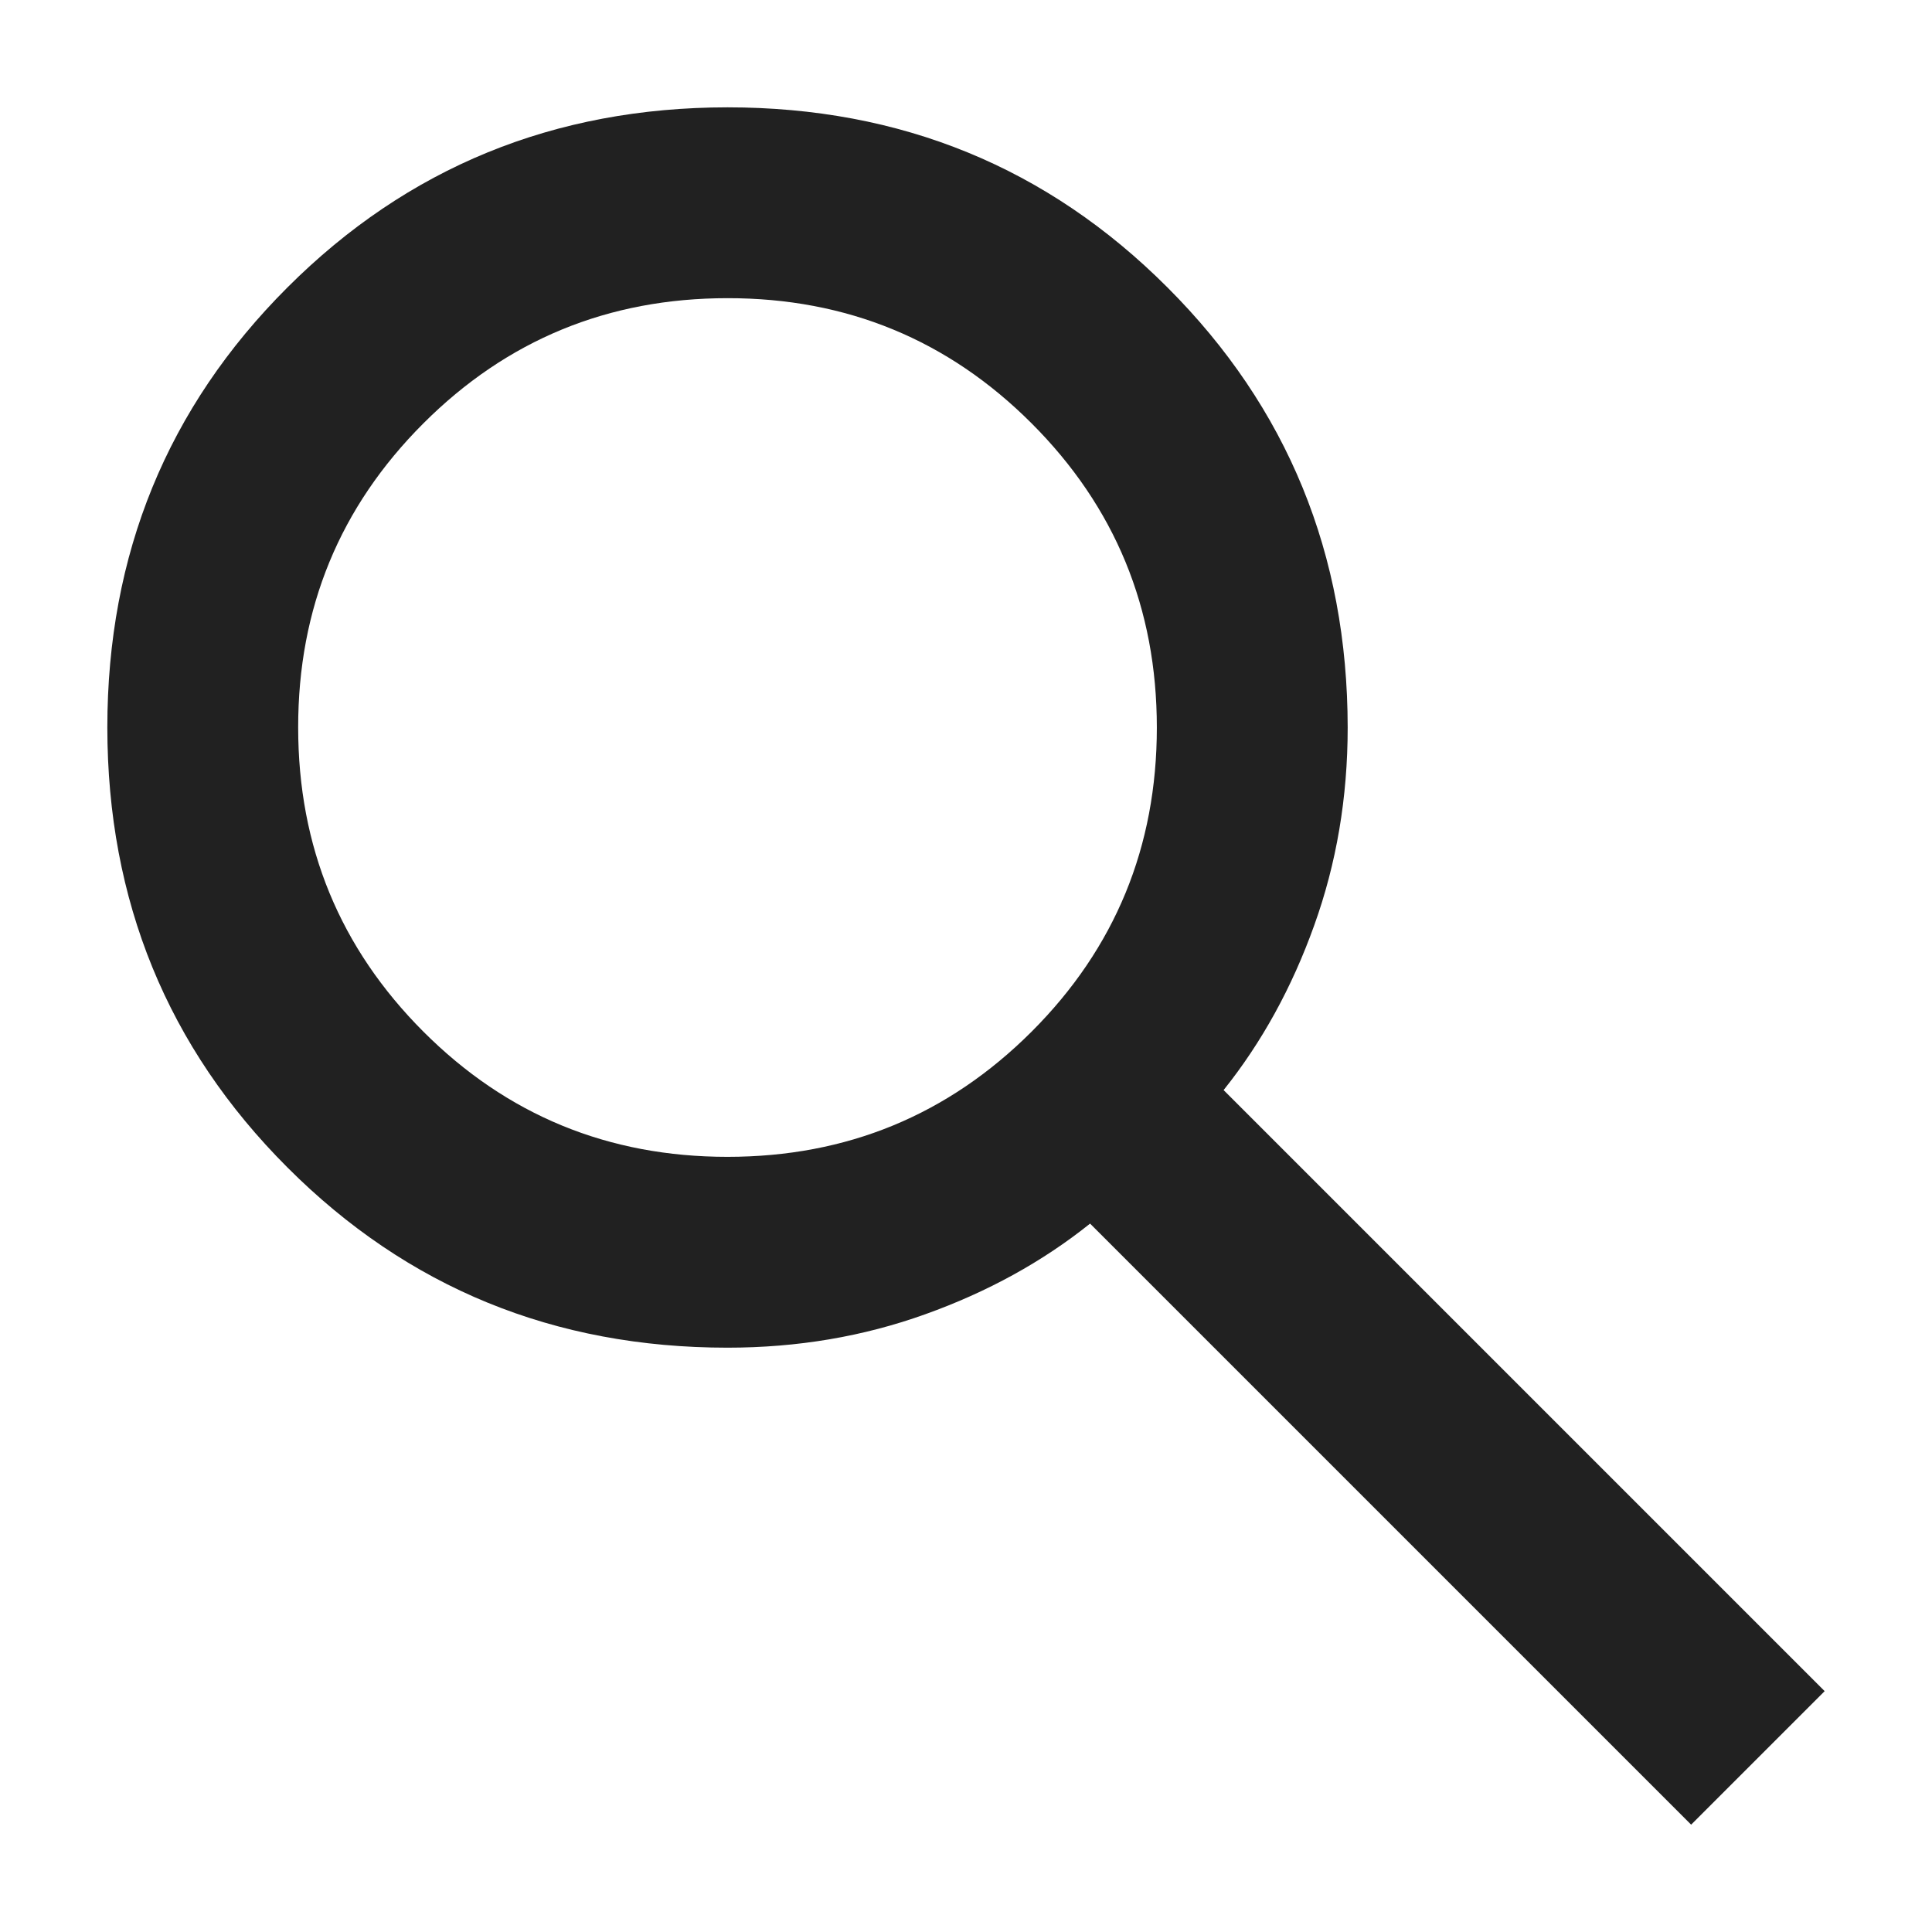
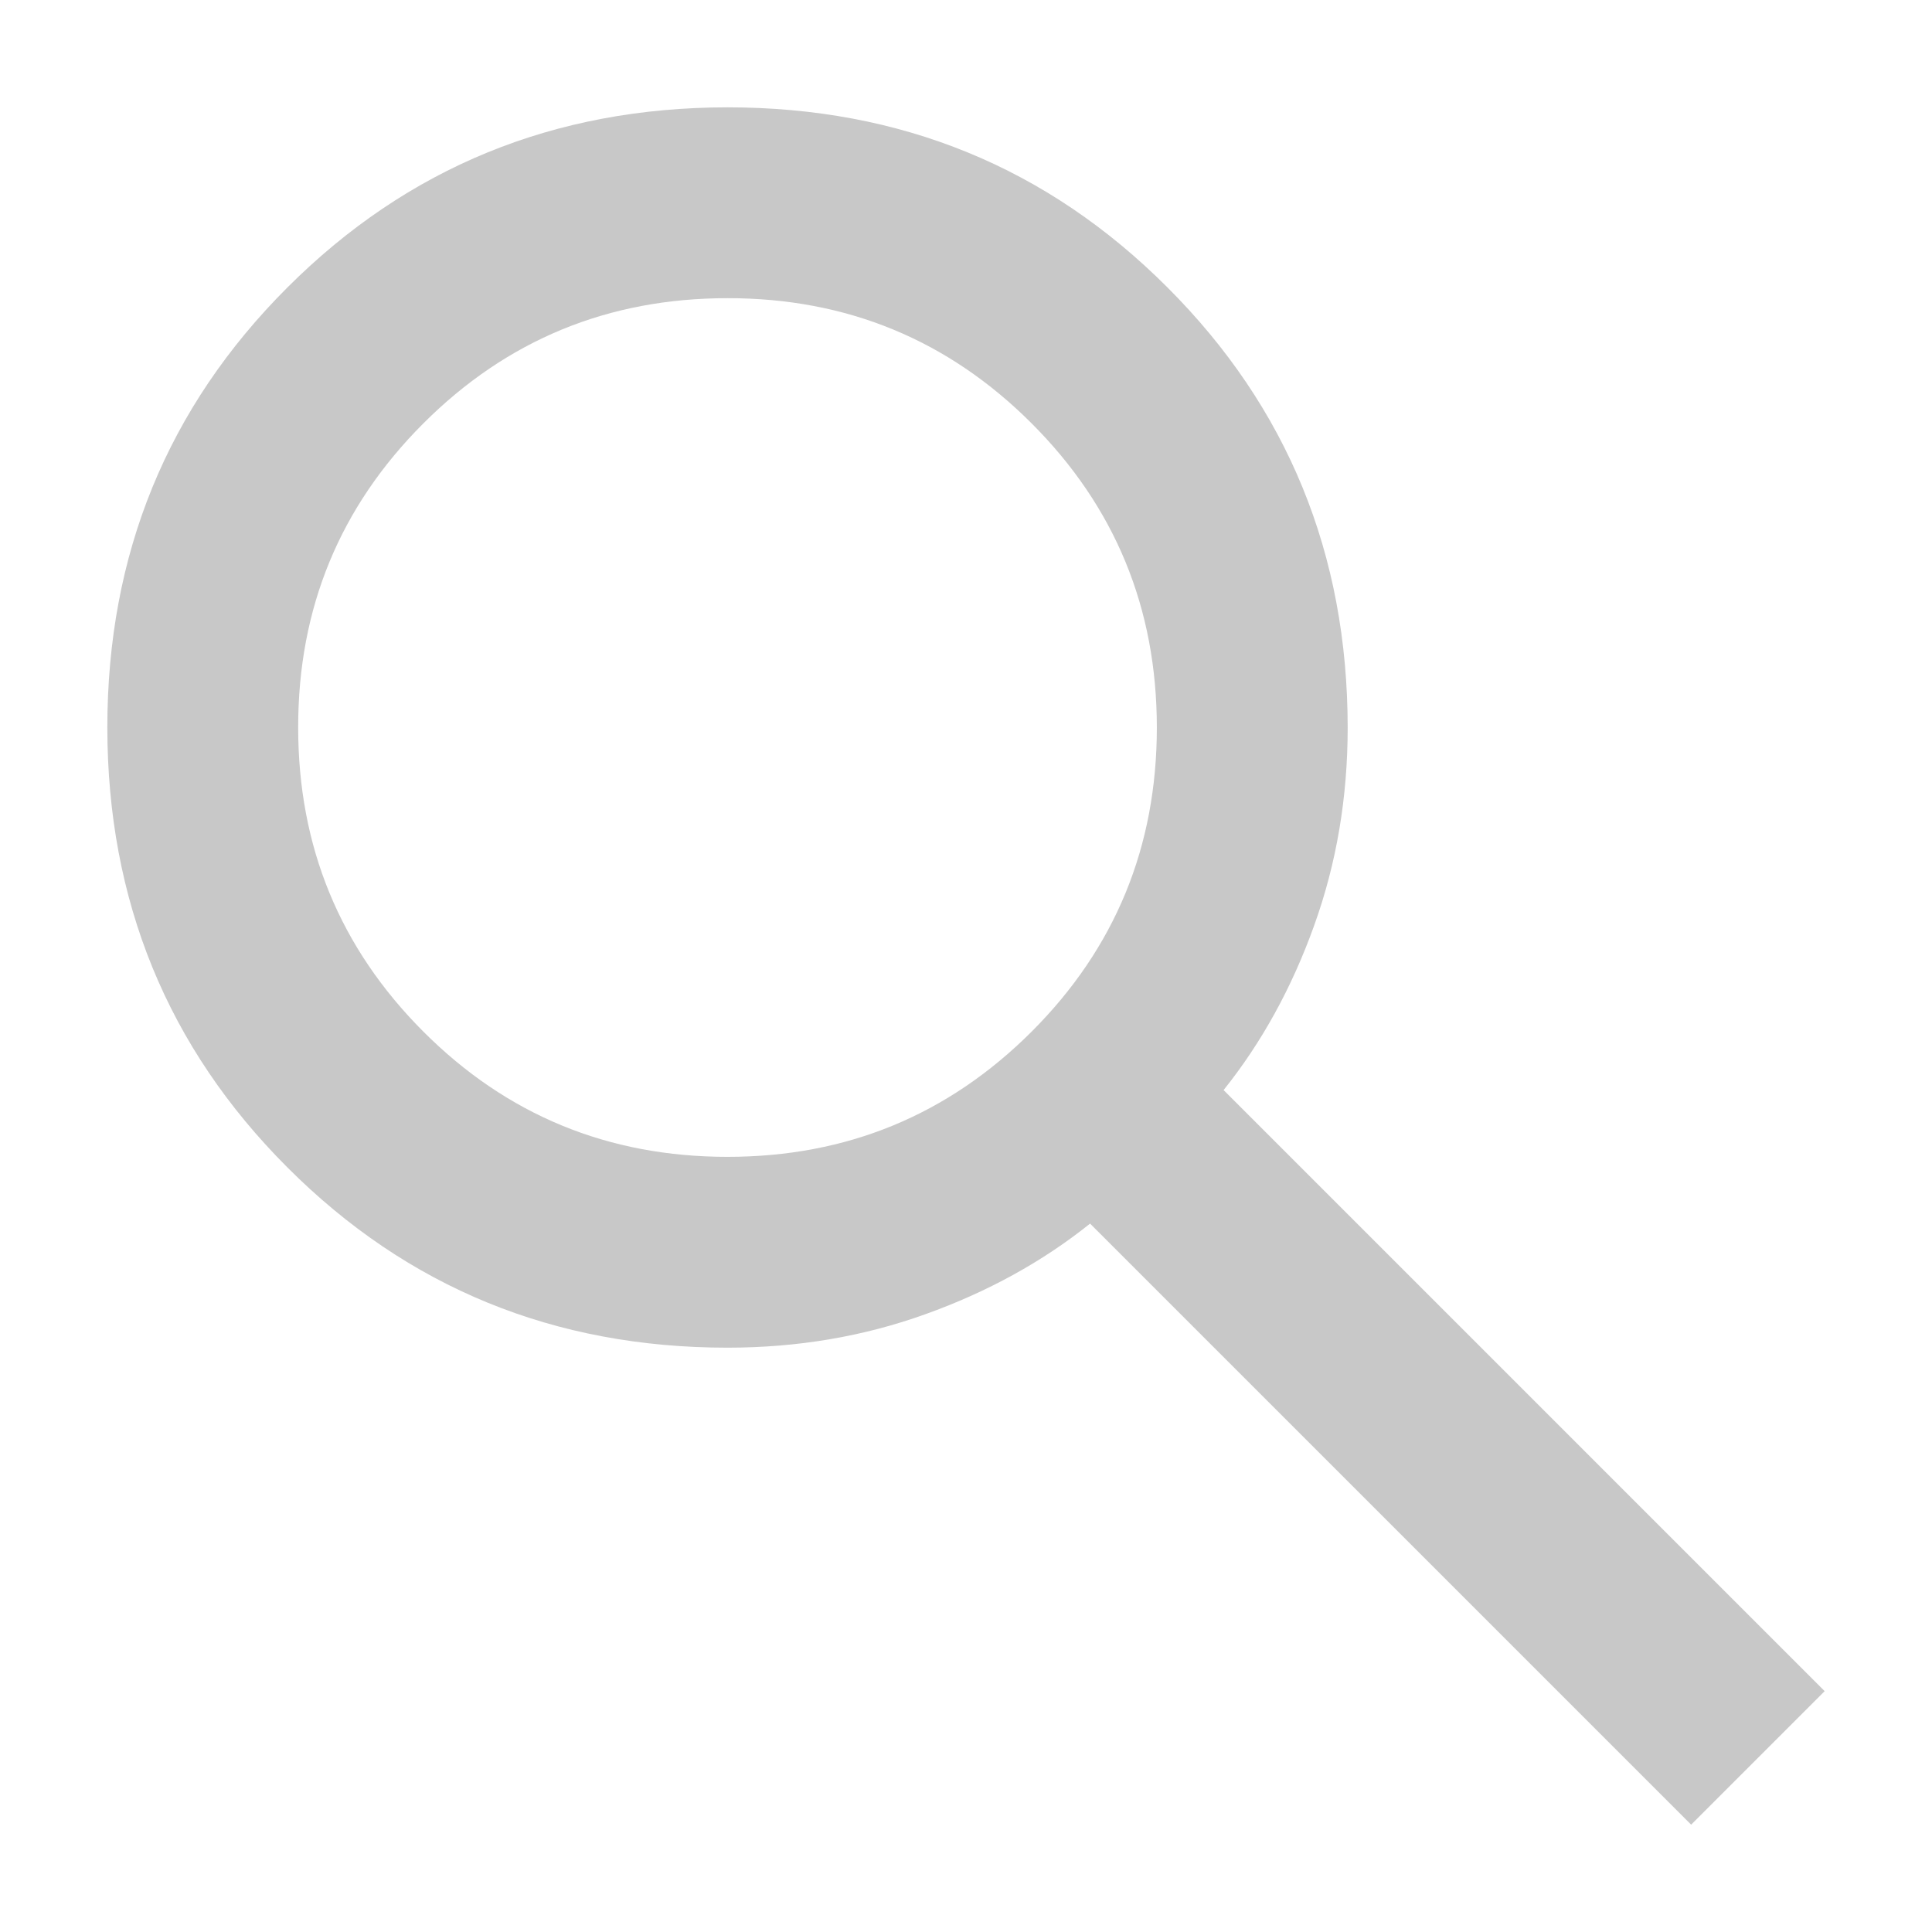
<svg xmlns="http://www.w3.org/2000/svg" width="18" height="18" viewBox="0 0 18 18" fill="none">
-   <path d="M15.756 17L10.156 11.4C9.711 11.756 9.2 12.037 8.622 12.244C8.044 12.452 7.43 12.556 6.778 12.556C5.163 12.556 3.796 11.996 2.678 10.877C1.56 9.759 1.001 8.392 1 6.778C1 5.163 1.559 3.796 2.678 2.678C3.797 1.56 5.164 1.001 6.778 1C8.393 1 9.759 1.559 10.877 2.678C11.996 3.797 12.555 5.164 12.556 6.778C12.556 7.43 12.452 8.044 12.244 8.622C12.037 9.2 11.756 9.711 11.4 10.156L17 15.756L15.756 17ZM6.778 10.778C7.889 10.778 8.833 10.389 9.612 9.611C10.39 8.833 10.778 7.888 10.778 6.778C10.778 5.667 10.389 4.722 9.611 3.944C8.833 3.166 7.888 2.777 6.778 2.778C5.667 2.778 4.722 3.167 3.944 3.945C3.166 4.723 2.777 5.667 2.778 6.778C2.778 7.889 3.167 8.833 3.945 9.612C4.723 10.39 5.667 10.778 6.778 10.778Z" fill="#212121" />
+   <path d="M15.756 17L10.156 11.4C9.711 11.756 9.2 12.037 8.622 12.244C8.044 12.452 7.43 12.556 6.778 12.556C5.163 12.556 3.796 11.996 2.678 10.877C1.56 9.759 1.001 8.392 1 6.778C1 5.163 1.559 3.796 2.678 2.678C3.797 1.56 5.164 1.001 6.778 1C8.393 1 9.759 1.559 10.877 2.678C11.996 3.797 12.555 5.164 12.556 6.778C12.556 7.43 12.452 8.044 12.244 8.622C12.037 9.2 11.756 9.711 11.4 10.156L17 15.756L15.756 17ZM6.778 10.778C7.889 10.778 8.833 10.389 9.612 9.611C10.39 8.833 10.778 7.888 10.778 6.778C10.778 5.667 10.389 4.722 9.611 3.944C8.833 3.166 7.888 2.777 6.778 2.778C5.667 2.778 4.722 3.167 3.944 3.945C3.166 4.723 2.777 5.667 2.778 6.778C2.778 7.889 3.167 8.833 3.945 9.612C4.723 10.39 5.667 10.778 6.778 10.778Z" fill="#C8C8C8" />
</svg>
